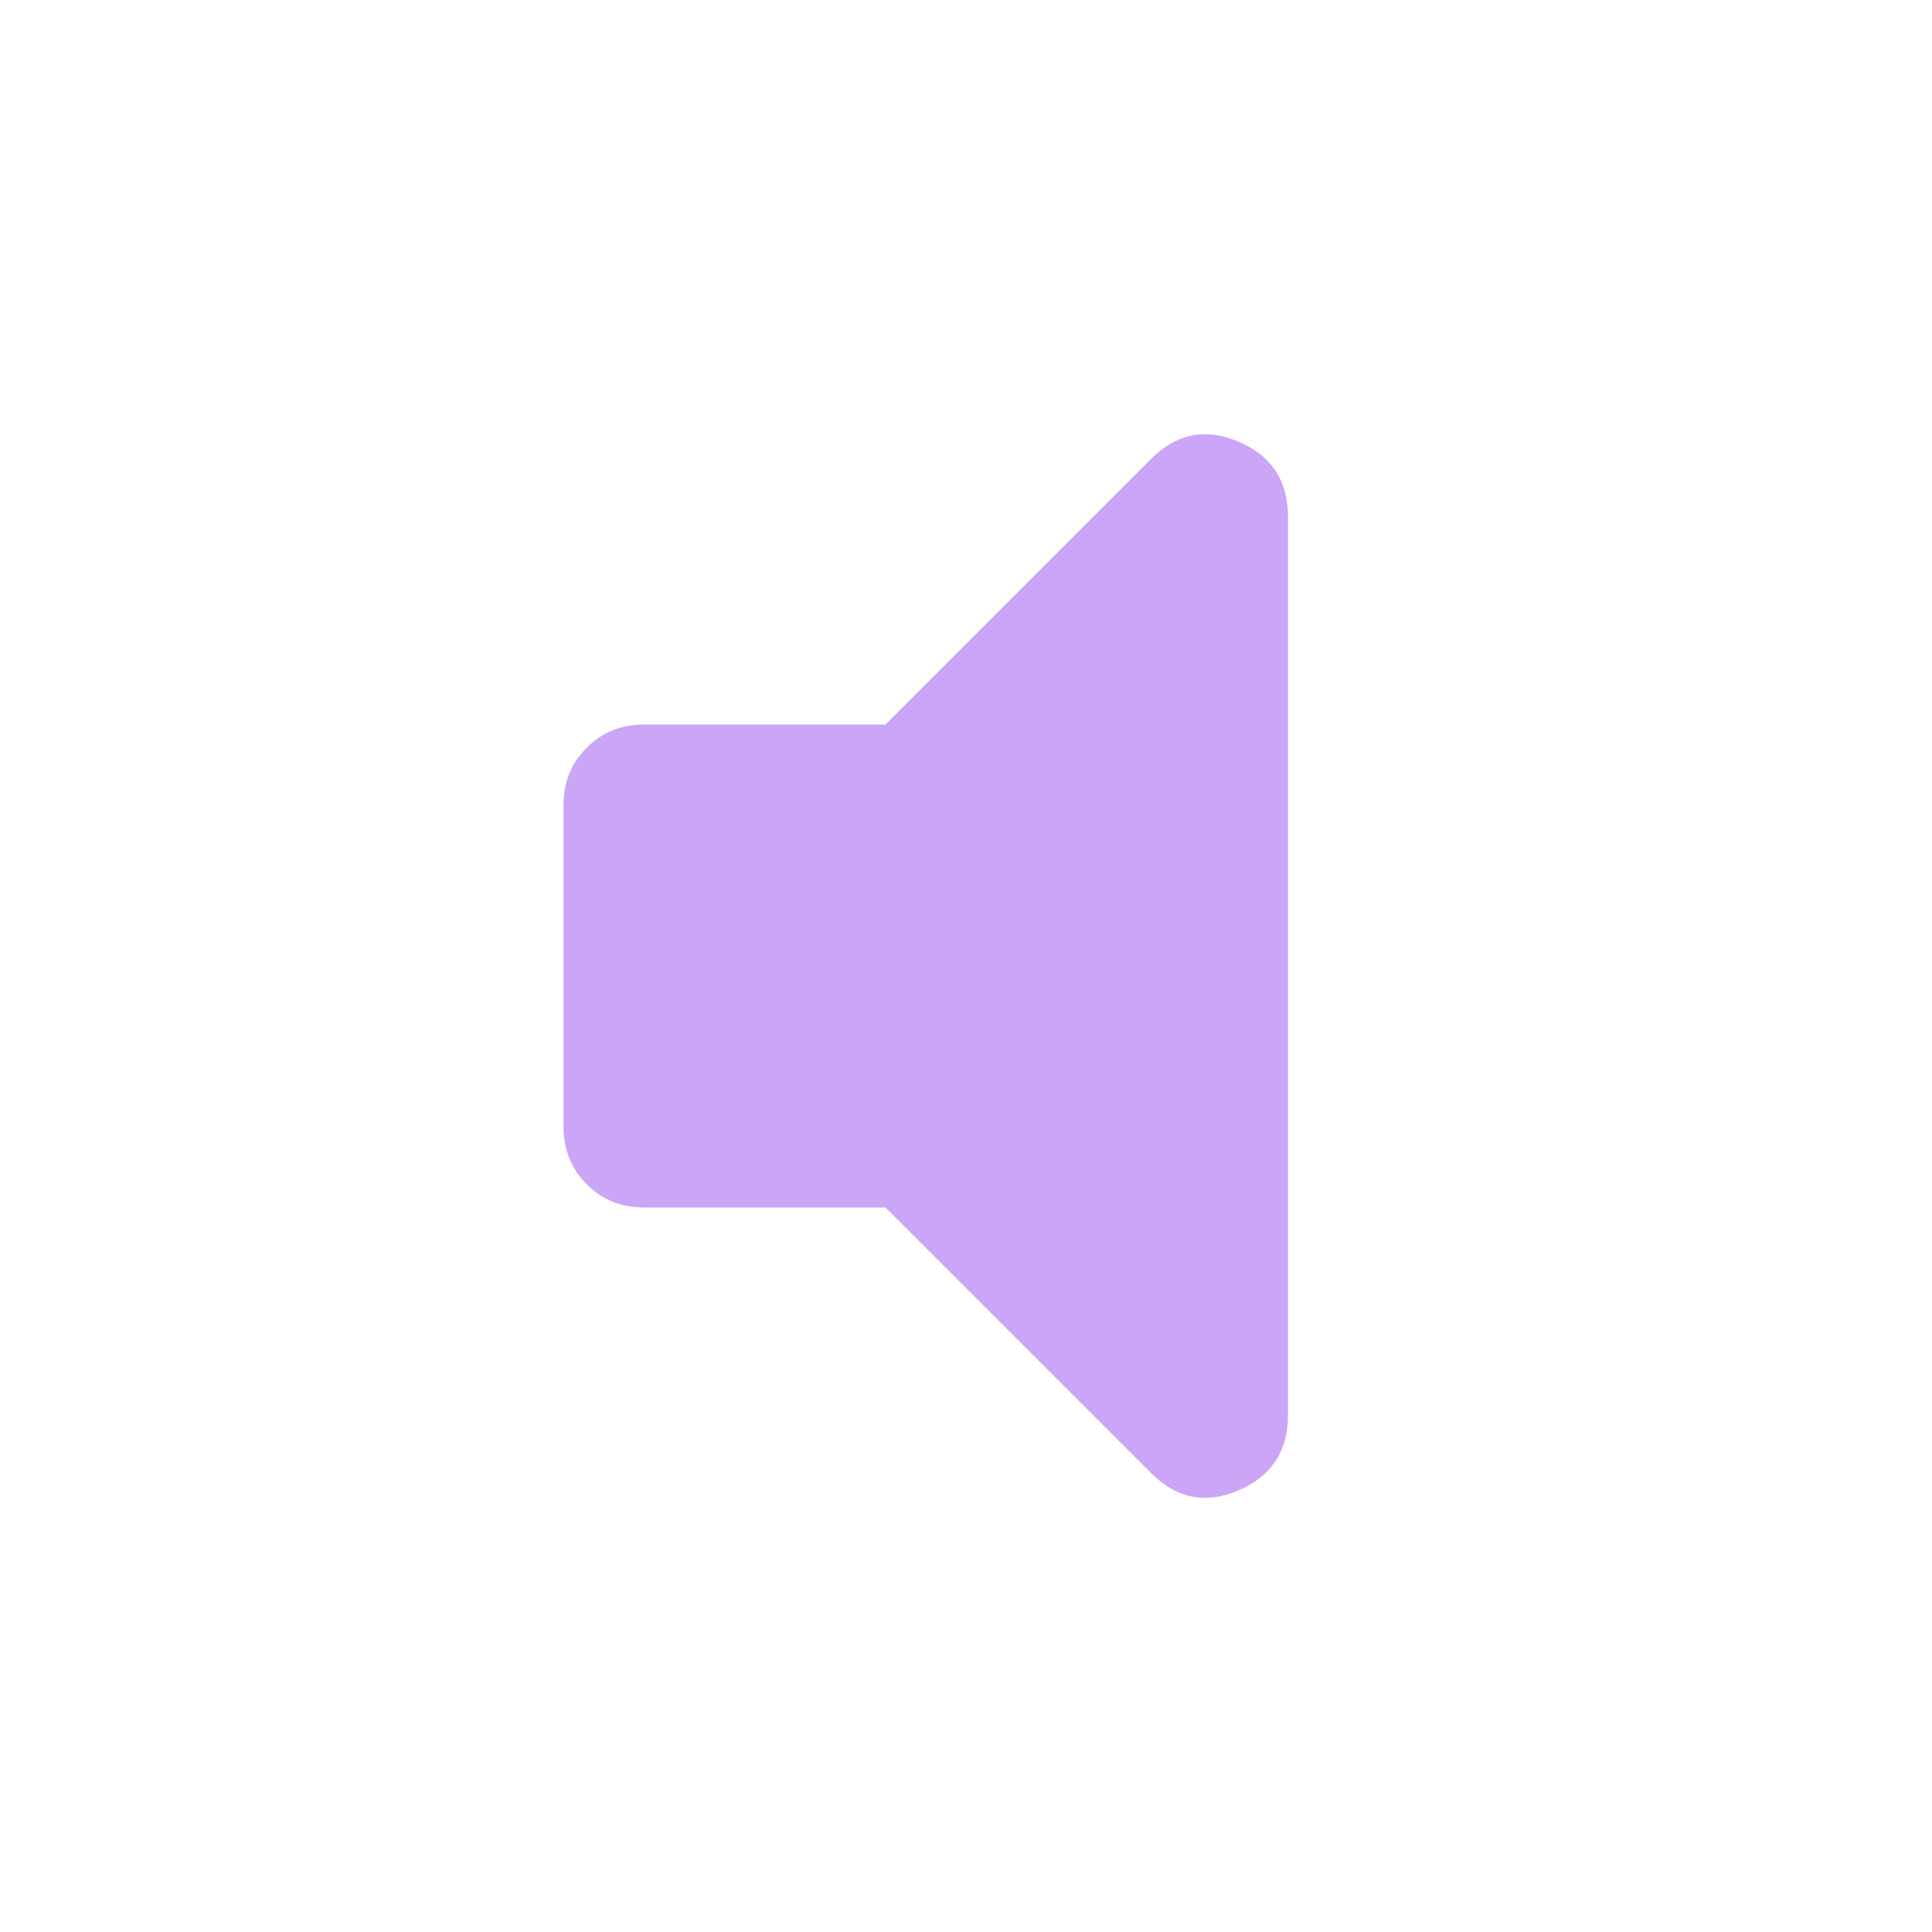
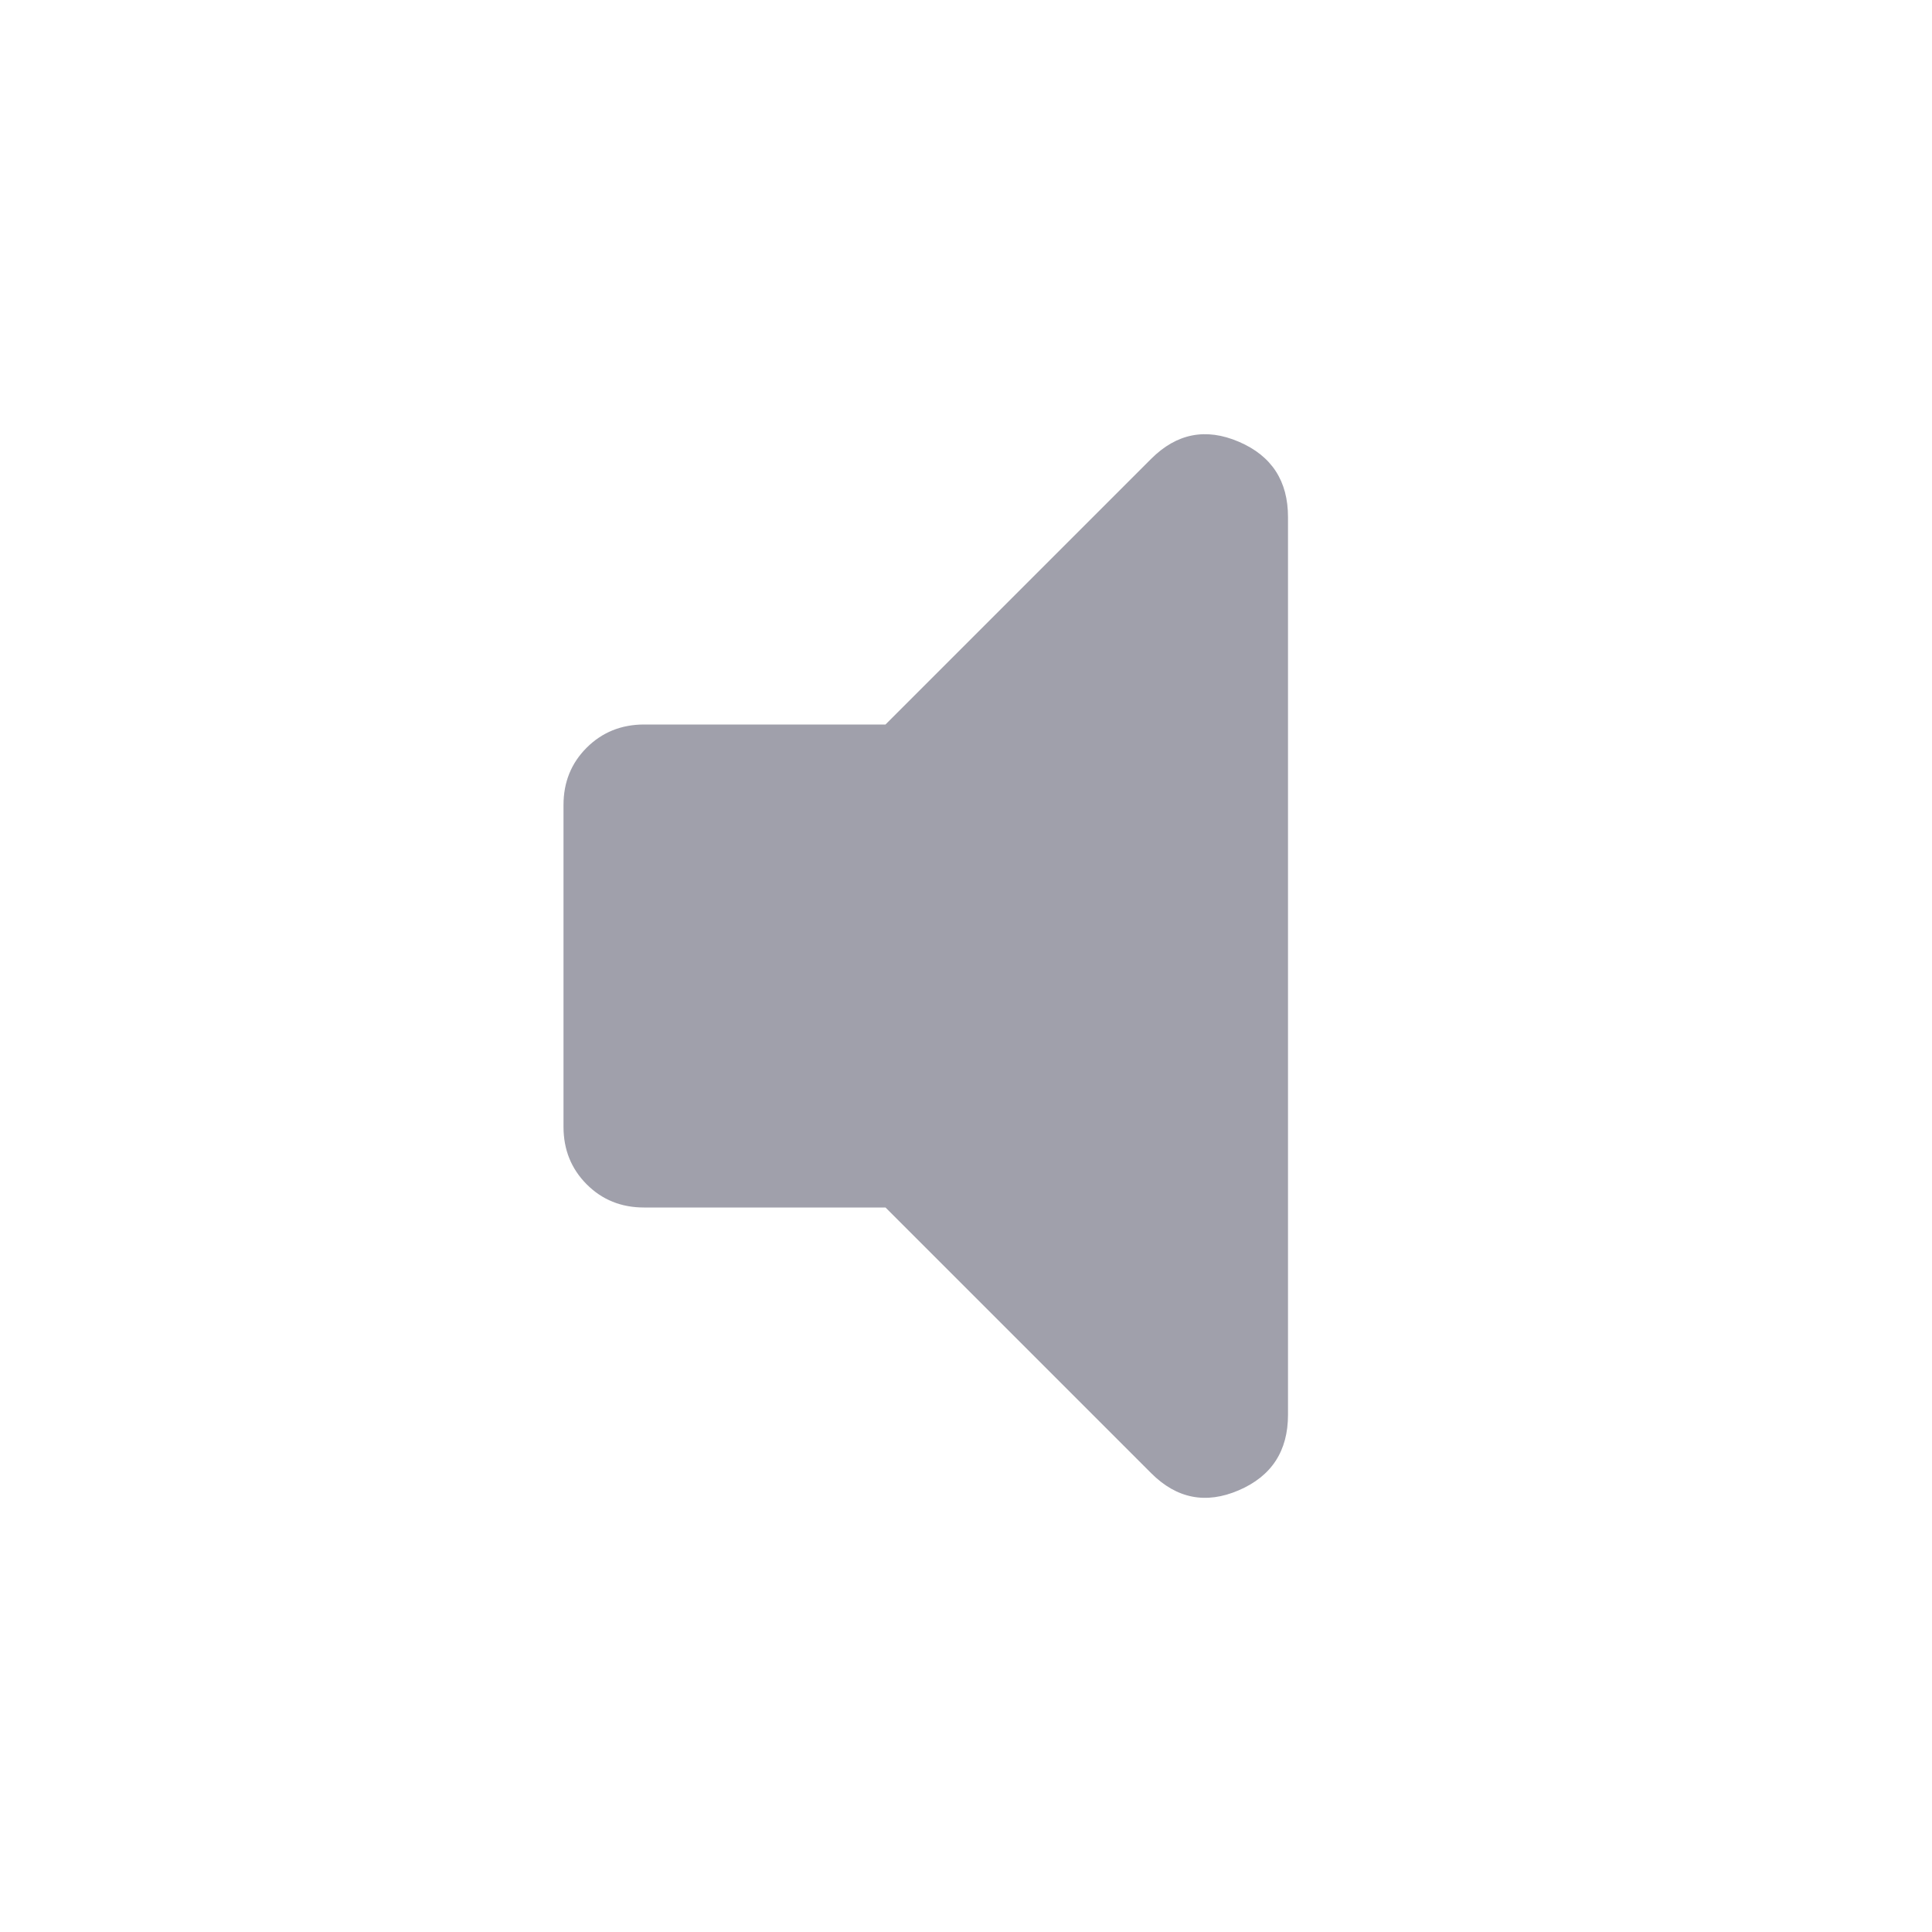
<svg xmlns="http://www.w3.org/2000/svg" width="1em" height="1em" viewBox="0 0 24 24">
-   <path fill="#cba6f7" d="M11 15H8q-.425 0-.712-.288T7 14v-4q0-.425.288-.712T8 9h3l3.3-3.3q.475-.475 1.088-.213t.612.938v11.15q0 .675-.612.938T14.3 18.3z" />
+   <path fill="#A0A0AB" d="M11 15H8q-.425 0-.712-.288T7 14v-4q0-.425.288-.712T8 9h3l3.3-3.3q.475-.475 1.088-.213t.612.938v11.15q0 .675-.612.938T14.3 18.3z" />
</svg>
